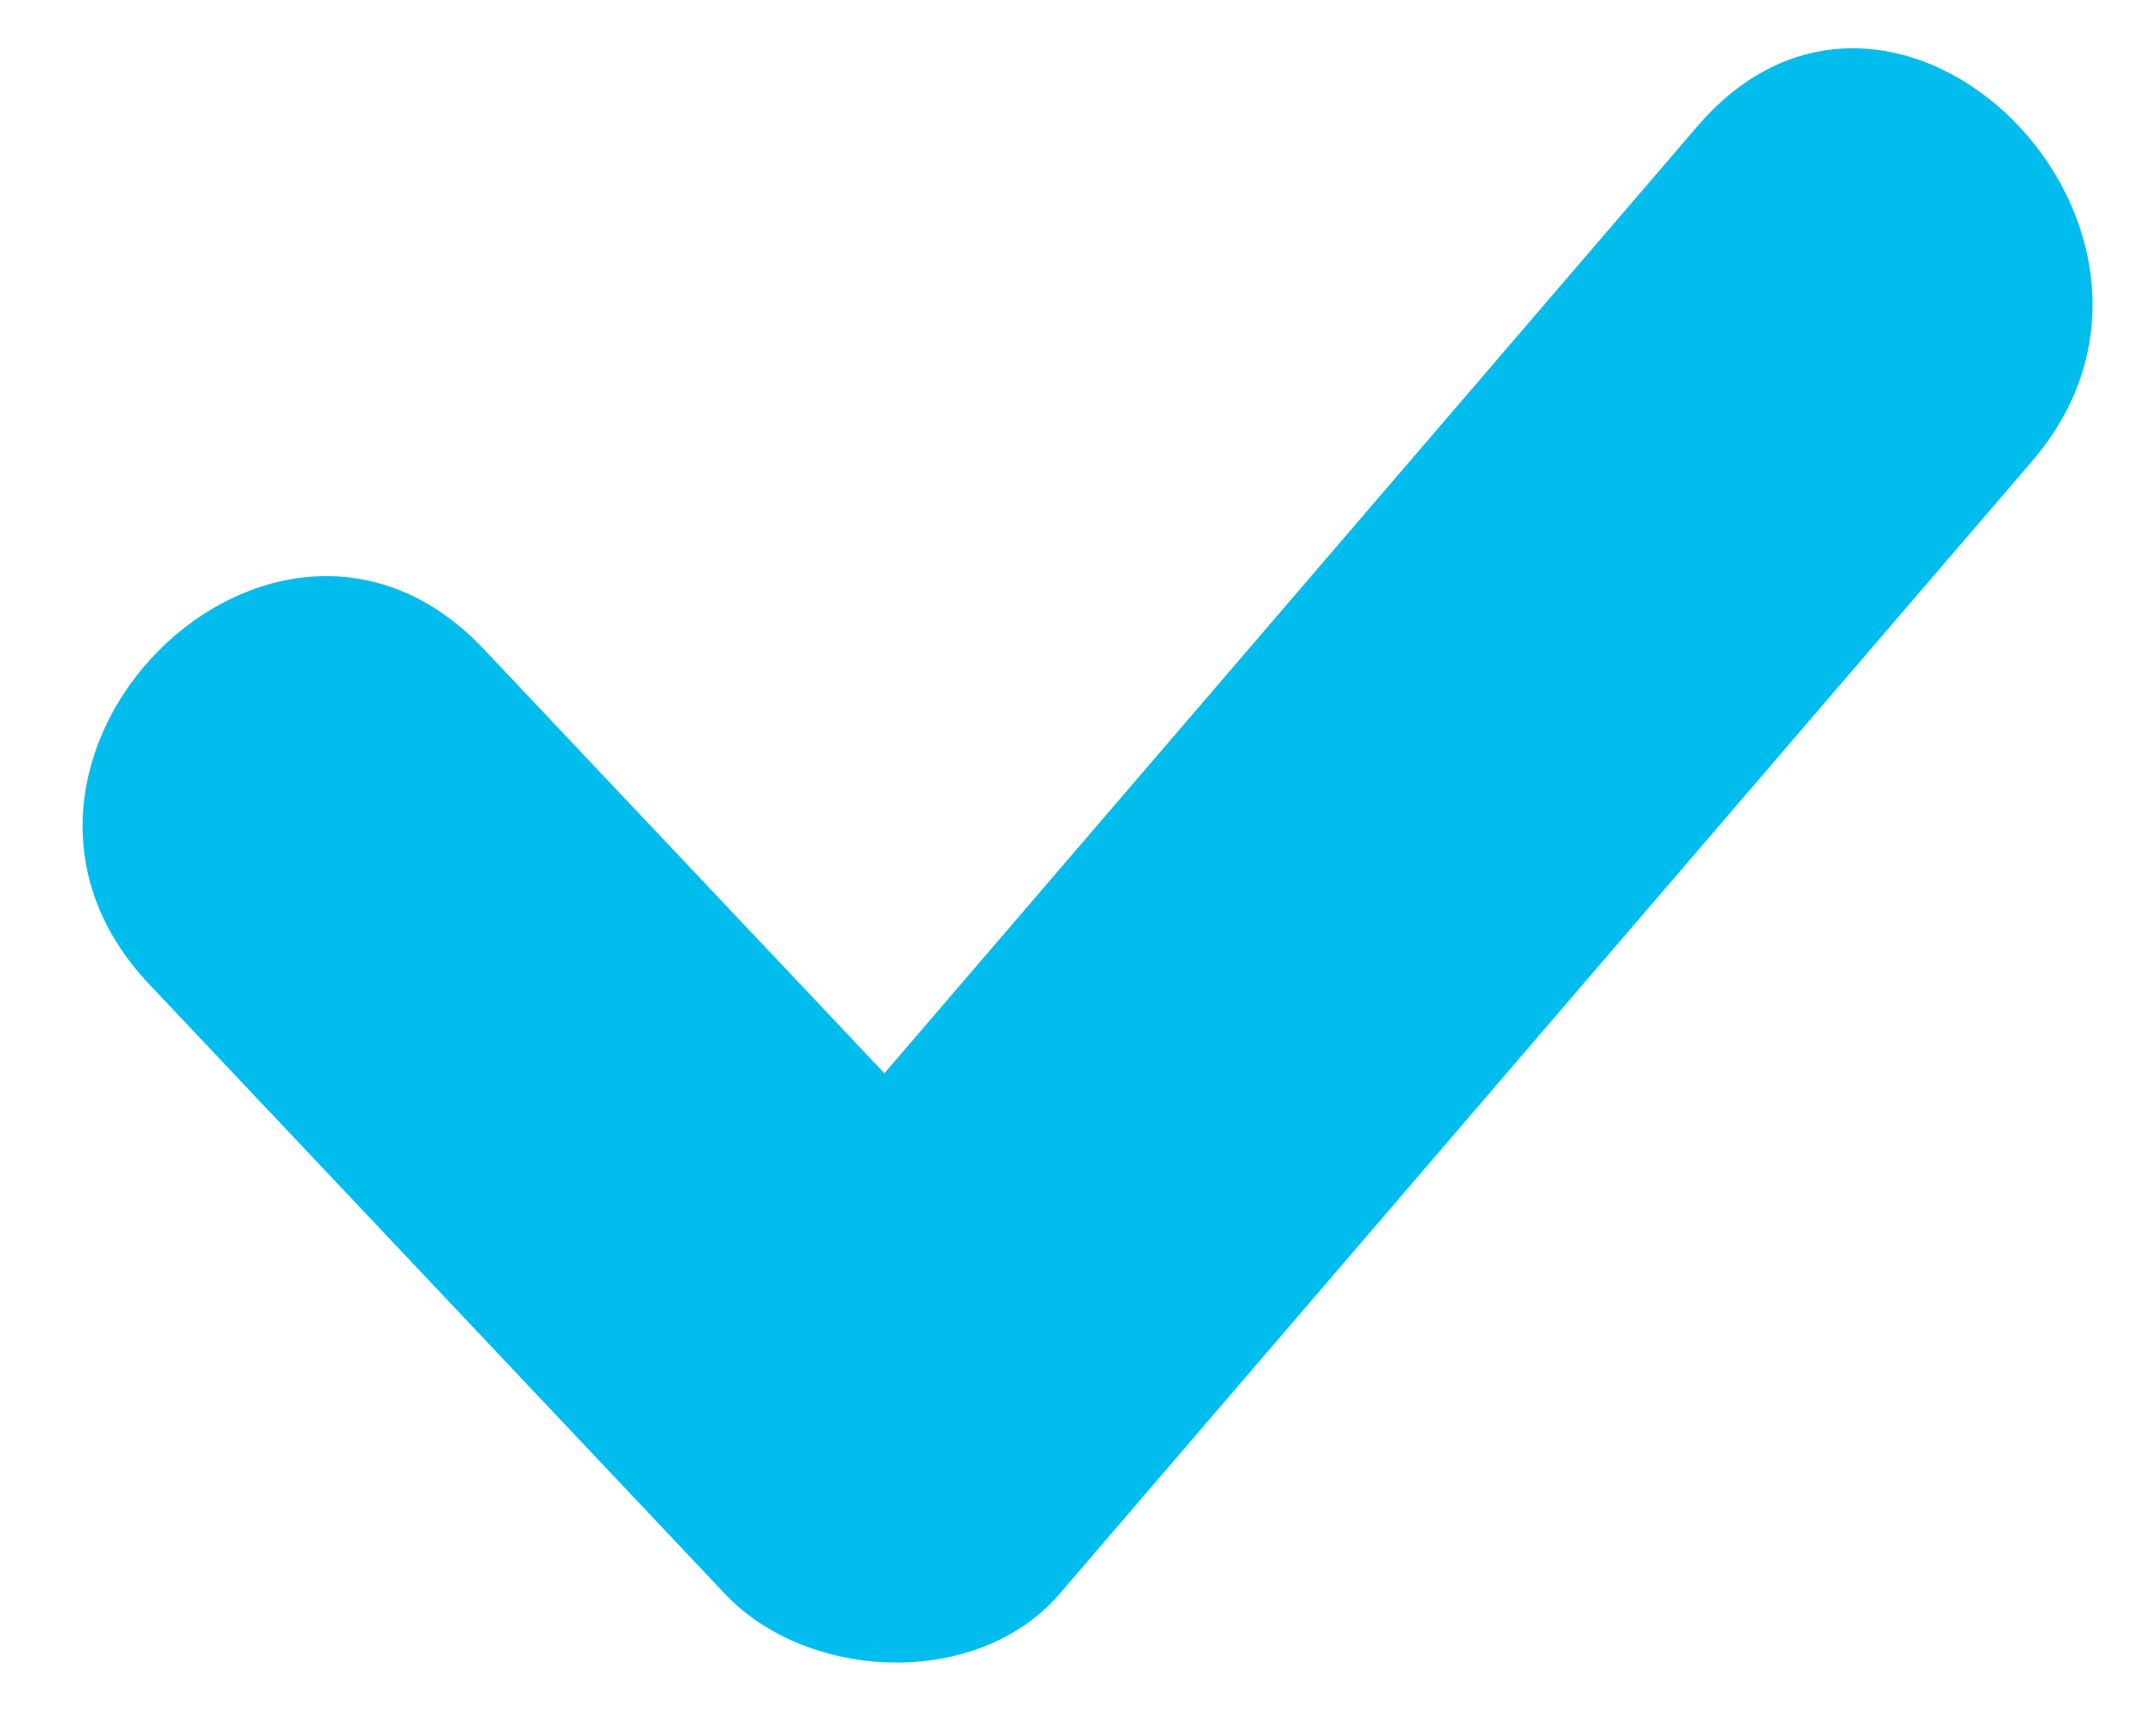
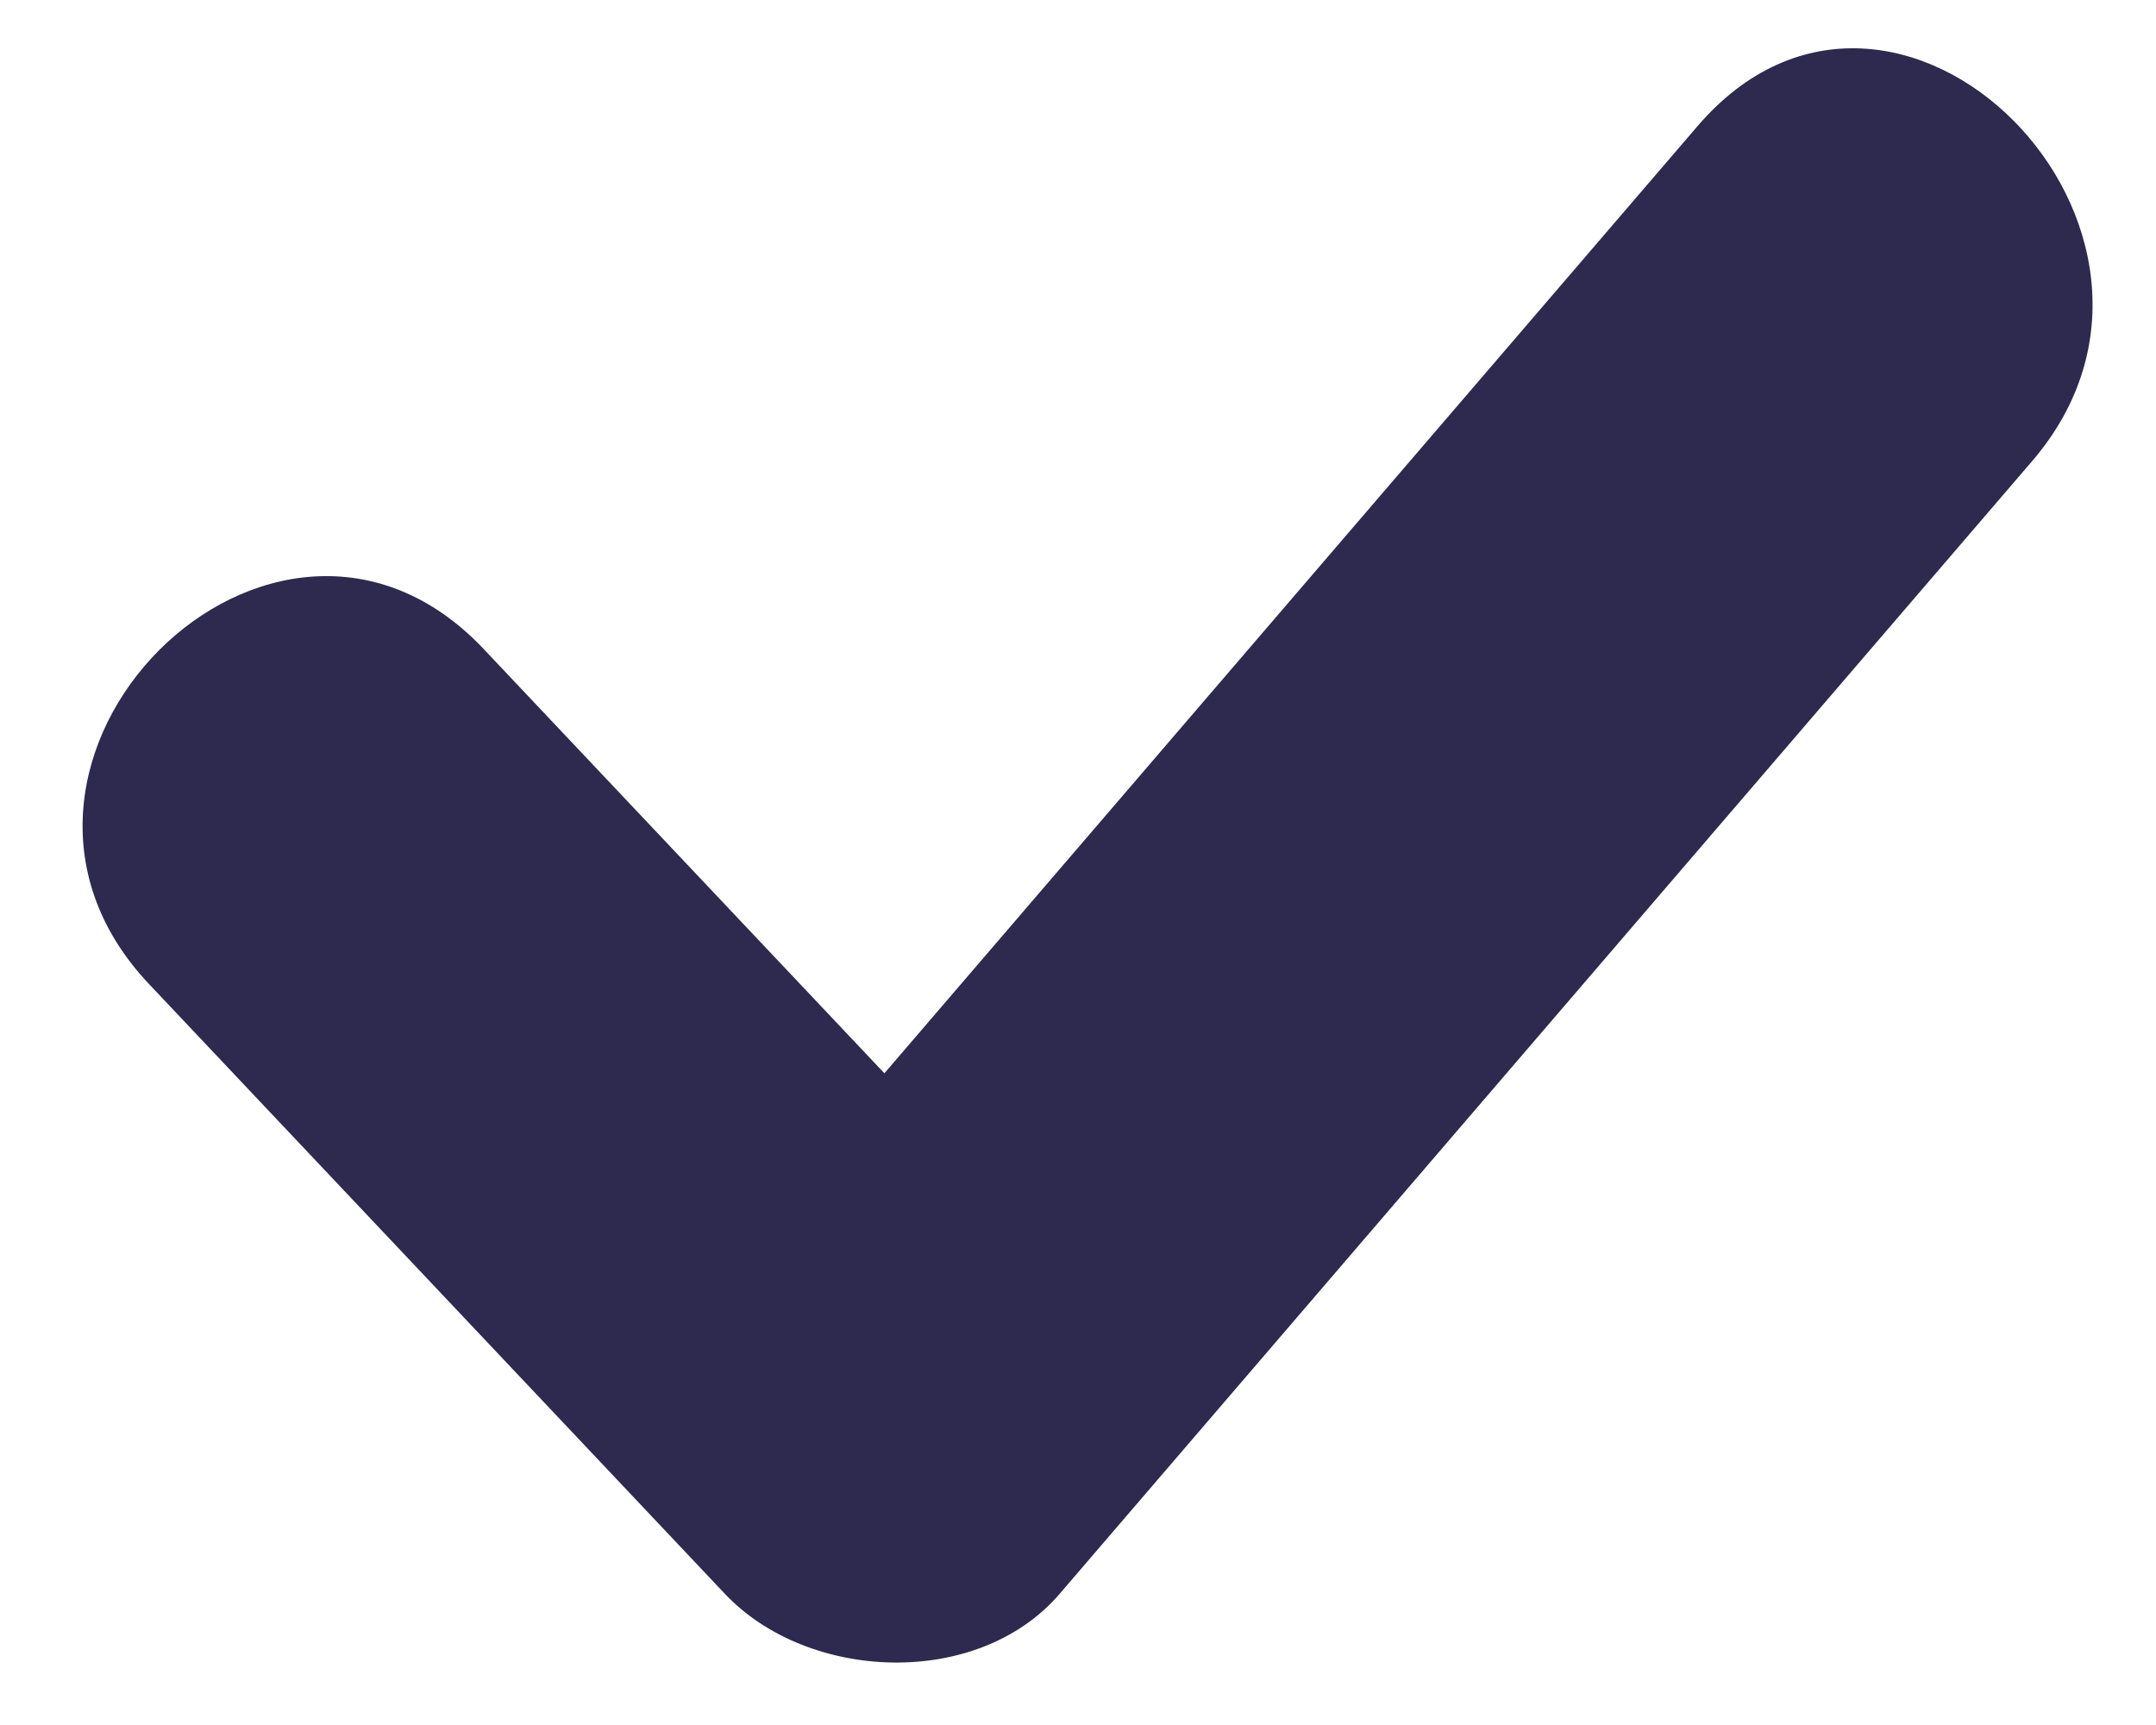
<svg xmlns="http://www.w3.org/2000/svg" width="20" height="16" viewBox="0 0 20 16">
-   <path fill="#00BDED" fill-rule="evenodd" d="M6.724,112.783 C7.494,113.599 9.071,113.667 9.83,112.783 C12.837,109.281 15.844,105.779 18.851,102.277 C20.684,100.143 17.59,97.022 15.746,99.171 C13.232,102.099 10.718,105.027 8.204,107.955 C6.965,106.643 5.726,105.332 4.487,104.02 C2.542,101.961 -0.56,105.07 1.381,107.126 C3.162,109.012 4.943,110.897 6.724,112.783" transform="translate(0 -98)" />
+   <path fill="#2E294E" fill-rule="evenodd" d="M6.724,112.783 C7.494,113.599 9.071,113.667 9.83,112.783 C12.837,109.281 15.844,105.779 18.851,102.277 C20.684,100.143 17.59,97.022 15.746,99.171 C13.232,102.099 10.718,105.027 8.204,107.955 C6.965,106.643 5.726,105.332 4.487,104.02 C2.542,101.961 -0.56,105.07 1.381,107.126 C3.162,109.012 4.943,110.897 6.724,112.783" transform="translate(0 -98)" />
</svg>
